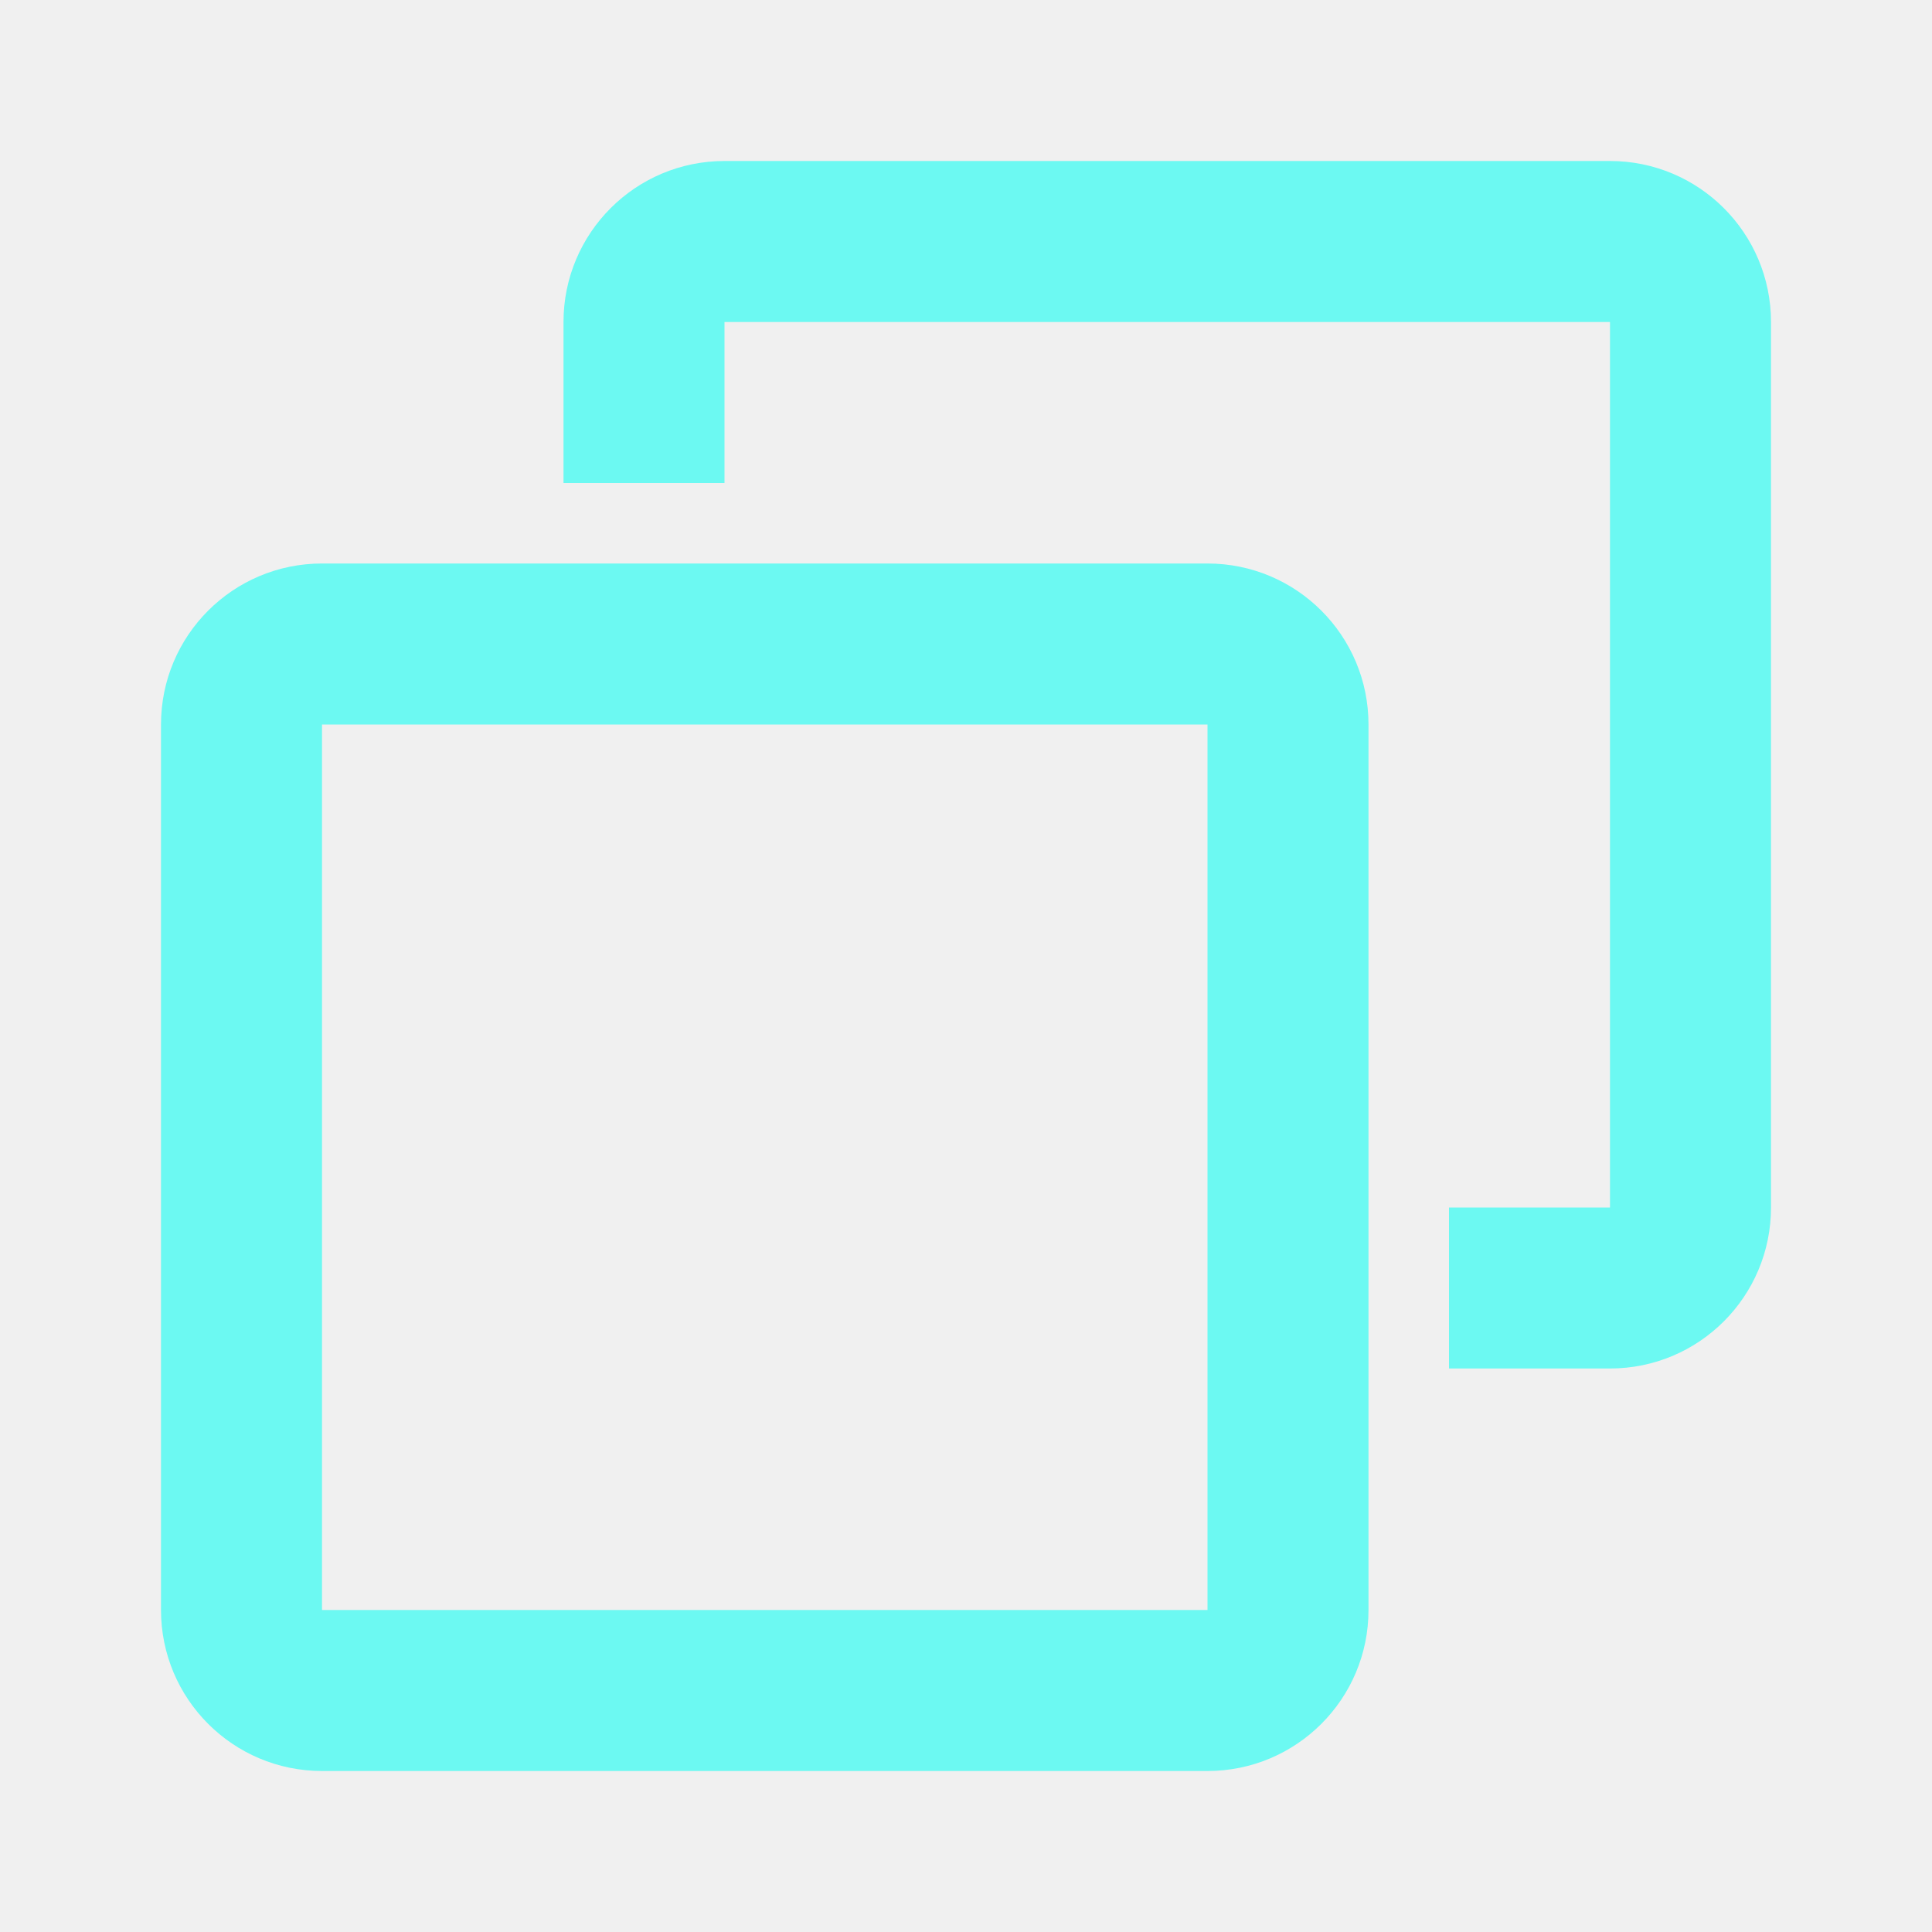
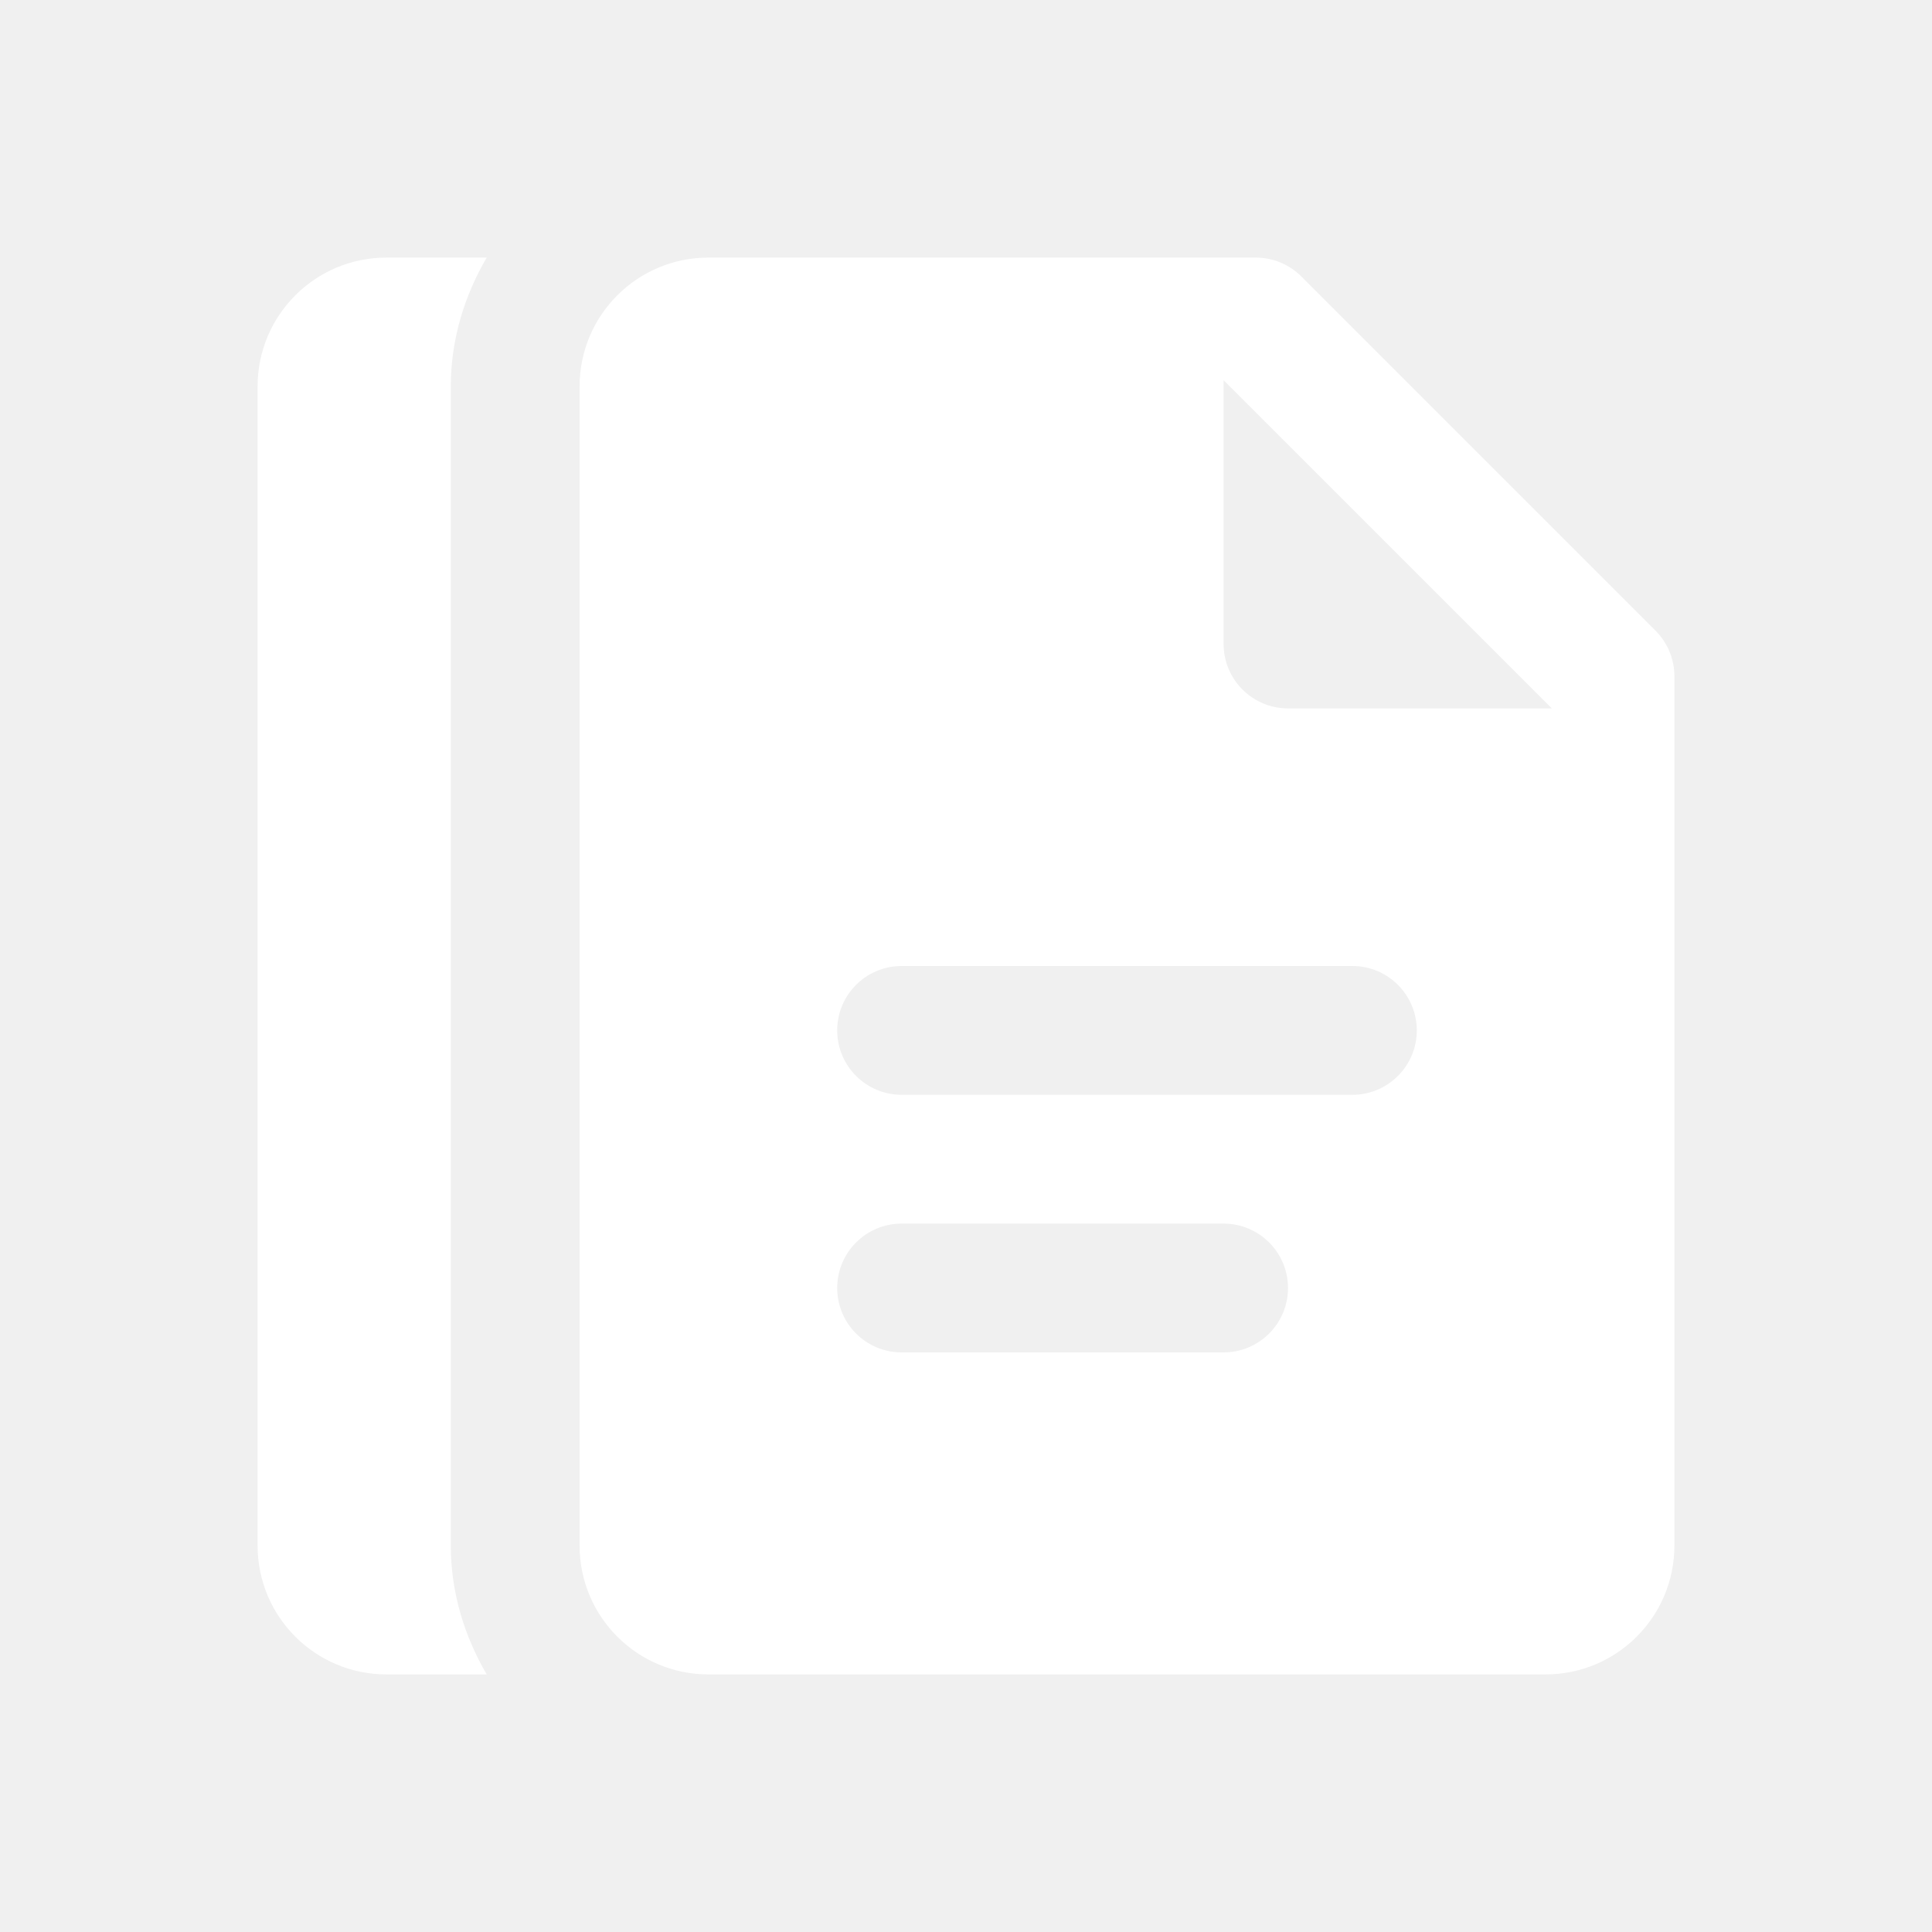
- <svg xmlns="http://www.w3.org/2000/svg" width="96px" height="96px" viewBox="0 0 24 24" version="1.1">
-   <g id="页面-1" stroke="none" stroke-width="1" fill="none" fill-rule="evenodd">
-     <g id="File" transform="translate(-96, -288)">
-       <g id="copy_2_line" transform="translate(96, 288)">
-         <path d="M24,0 L24,24 L0,24 L0,0 L24,0 Z M12.593,23.258 L12.582,23.26 L12.511,23.295 L12.492,23.299 L12.492,23.299 L12.477,23.295 L12.406,23.26 C12.396,23.256 12.387,23.259 12.382,23.265 L12.378,23.276 L12.361,23.703 L12.366,23.723 L12.377,23.736 L12.48,23.81 L12.495,23.814 L12.495,23.814 L12.507,23.81 L12.611,23.736 L12.623,23.72 L12.623,23.72 L12.627,23.703 L12.61,23.276 C12.608,23.266 12.601,23.259 12.593,23.258 L12.593,23.258 Z M12.858,23.145 L12.845,23.147 L12.66,23.24 L12.65,23.25 L12.65,23.25 L12.647,23.261 L12.665,23.691 L12.67,23.703 L12.67,23.703 L12.678,23.71 L12.879,23.803 C12.891,23.807 12.902,23.803 12.908,23.795 L12.912,23.781 L12.878,23.167 C12.875,23.155 12.867,23.147 12.858,23.145 L12.858,23.145 Z M12.143,23.147 C12.133,23.142 12.122,23.145 12.116,23.153 L12.11,23.167 L12.076,23.781 C12.075,23.793 12.083,23.802 12.093,23.805 L12.108,23.803 L12.309,23.71 L12.319,23.702 L12.319,23.702 L12.323,23.691 L12.34,23.261 L12.337,23.249 L12.337,23.249 L12.328,23.24 L12.143,23.147 Z" id="MingCute" fill-rule="nonzero" />
-         <path d="M9,2 C7.895,2 7,2.895 7,4 L7,6 L9,6 L9,4 L20,4 L20,15 L18,15 L18,17 L20,17 C21.105,17 22,16.105 22,15 L22,4 C22,2.895 21.105,2 20,2 L9,2 Z M4,7 C2.895,7 2,7.895 2,9 L2,20 C2,21.105 2.895,22 4,22 L15,22 C16.105,22 17,21.105 17,20 L17,9 C17,7.895 16.105,7 15,7 L4,7 Z M4,9 L15,9 L15,20 L4,20 L4,9 Z" id="形状" fill="#6CF9F2FF" />
-       </g>
-     </g>
-   </g>
+ <svg xmlns="http://www.w3.org/2000/svg" fill="#FFFFFF" viewBox="0 0 30 30" width="90px" height="90px">
+   <path d="M 6 4 C 4.895 4 4 4.895 4 6 L 4 24 C 4 25.105 4.895 26 6 26 L 7.557 26 C 7.213 25.409 7 24.732 7 24 L 7 6 C 7 5.268 7.213 4.591 7.557 4 L 6 4 z M 11 4 C 9.895 4 9 4.895 9 6 L 9 24 C 9 25.105 9.895 26 11 26 L 24 26 C 25.105 26 26 25.105 26 24 L 26 10.5 C 26 10.235 25.895 9.981 25.707 9.793 L 20.207 4.293 C 20.019 4.105 19.765 4 19.5 4 L 11 4 z M 19 5.904 L 24.096 11 L 20 11 C 19.448 11 19 10.552 19 10 L 19 5.904 z M 14 15 L 21 15 C 21.552 15 22 15.448 22 16 C 22 16.552 21.552 17 21 17 L 14 17 C 13.448 17 13 16.552 13 16 C 13 15.448 13.448 15 14 15 z M 14 19 L 19 19 C 19.552 19 20 19.448 20 20 C 20 20.552 19.552 21 19 21 L 14 21 C 13.448 21 13 20.552 13 20 C 13 19.448 13.448 19 14 19 z" />
</svg>
